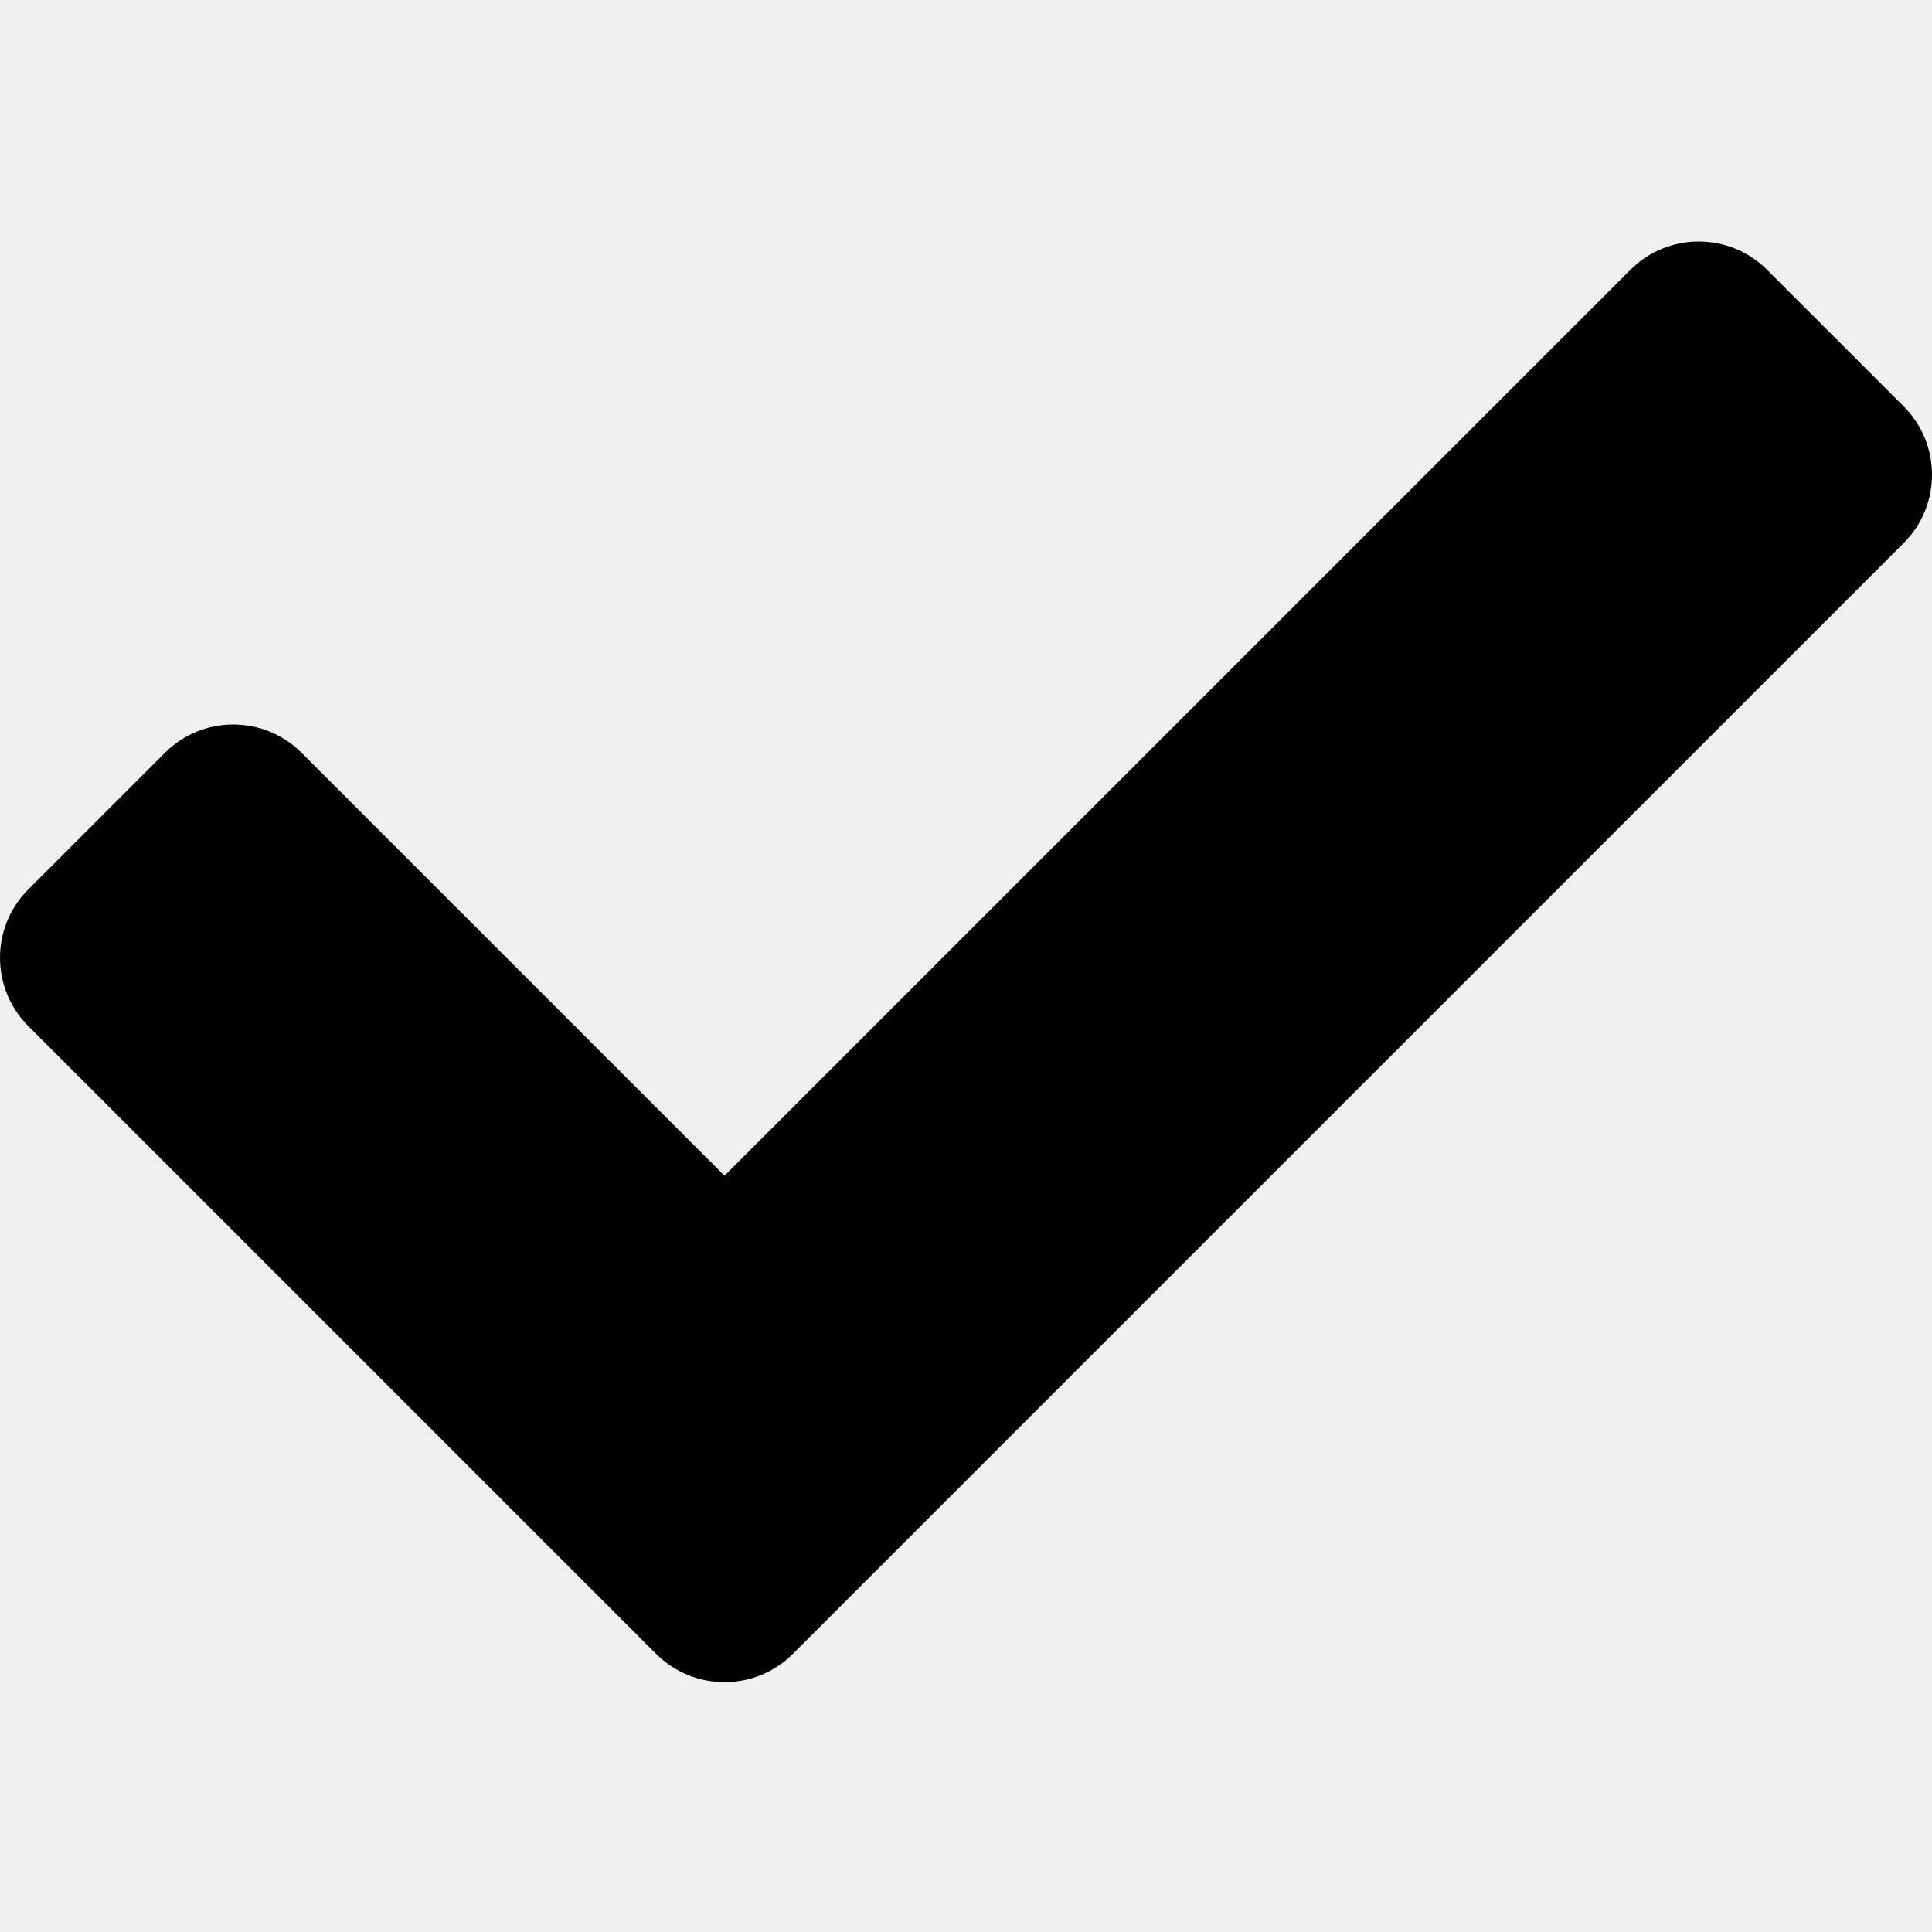
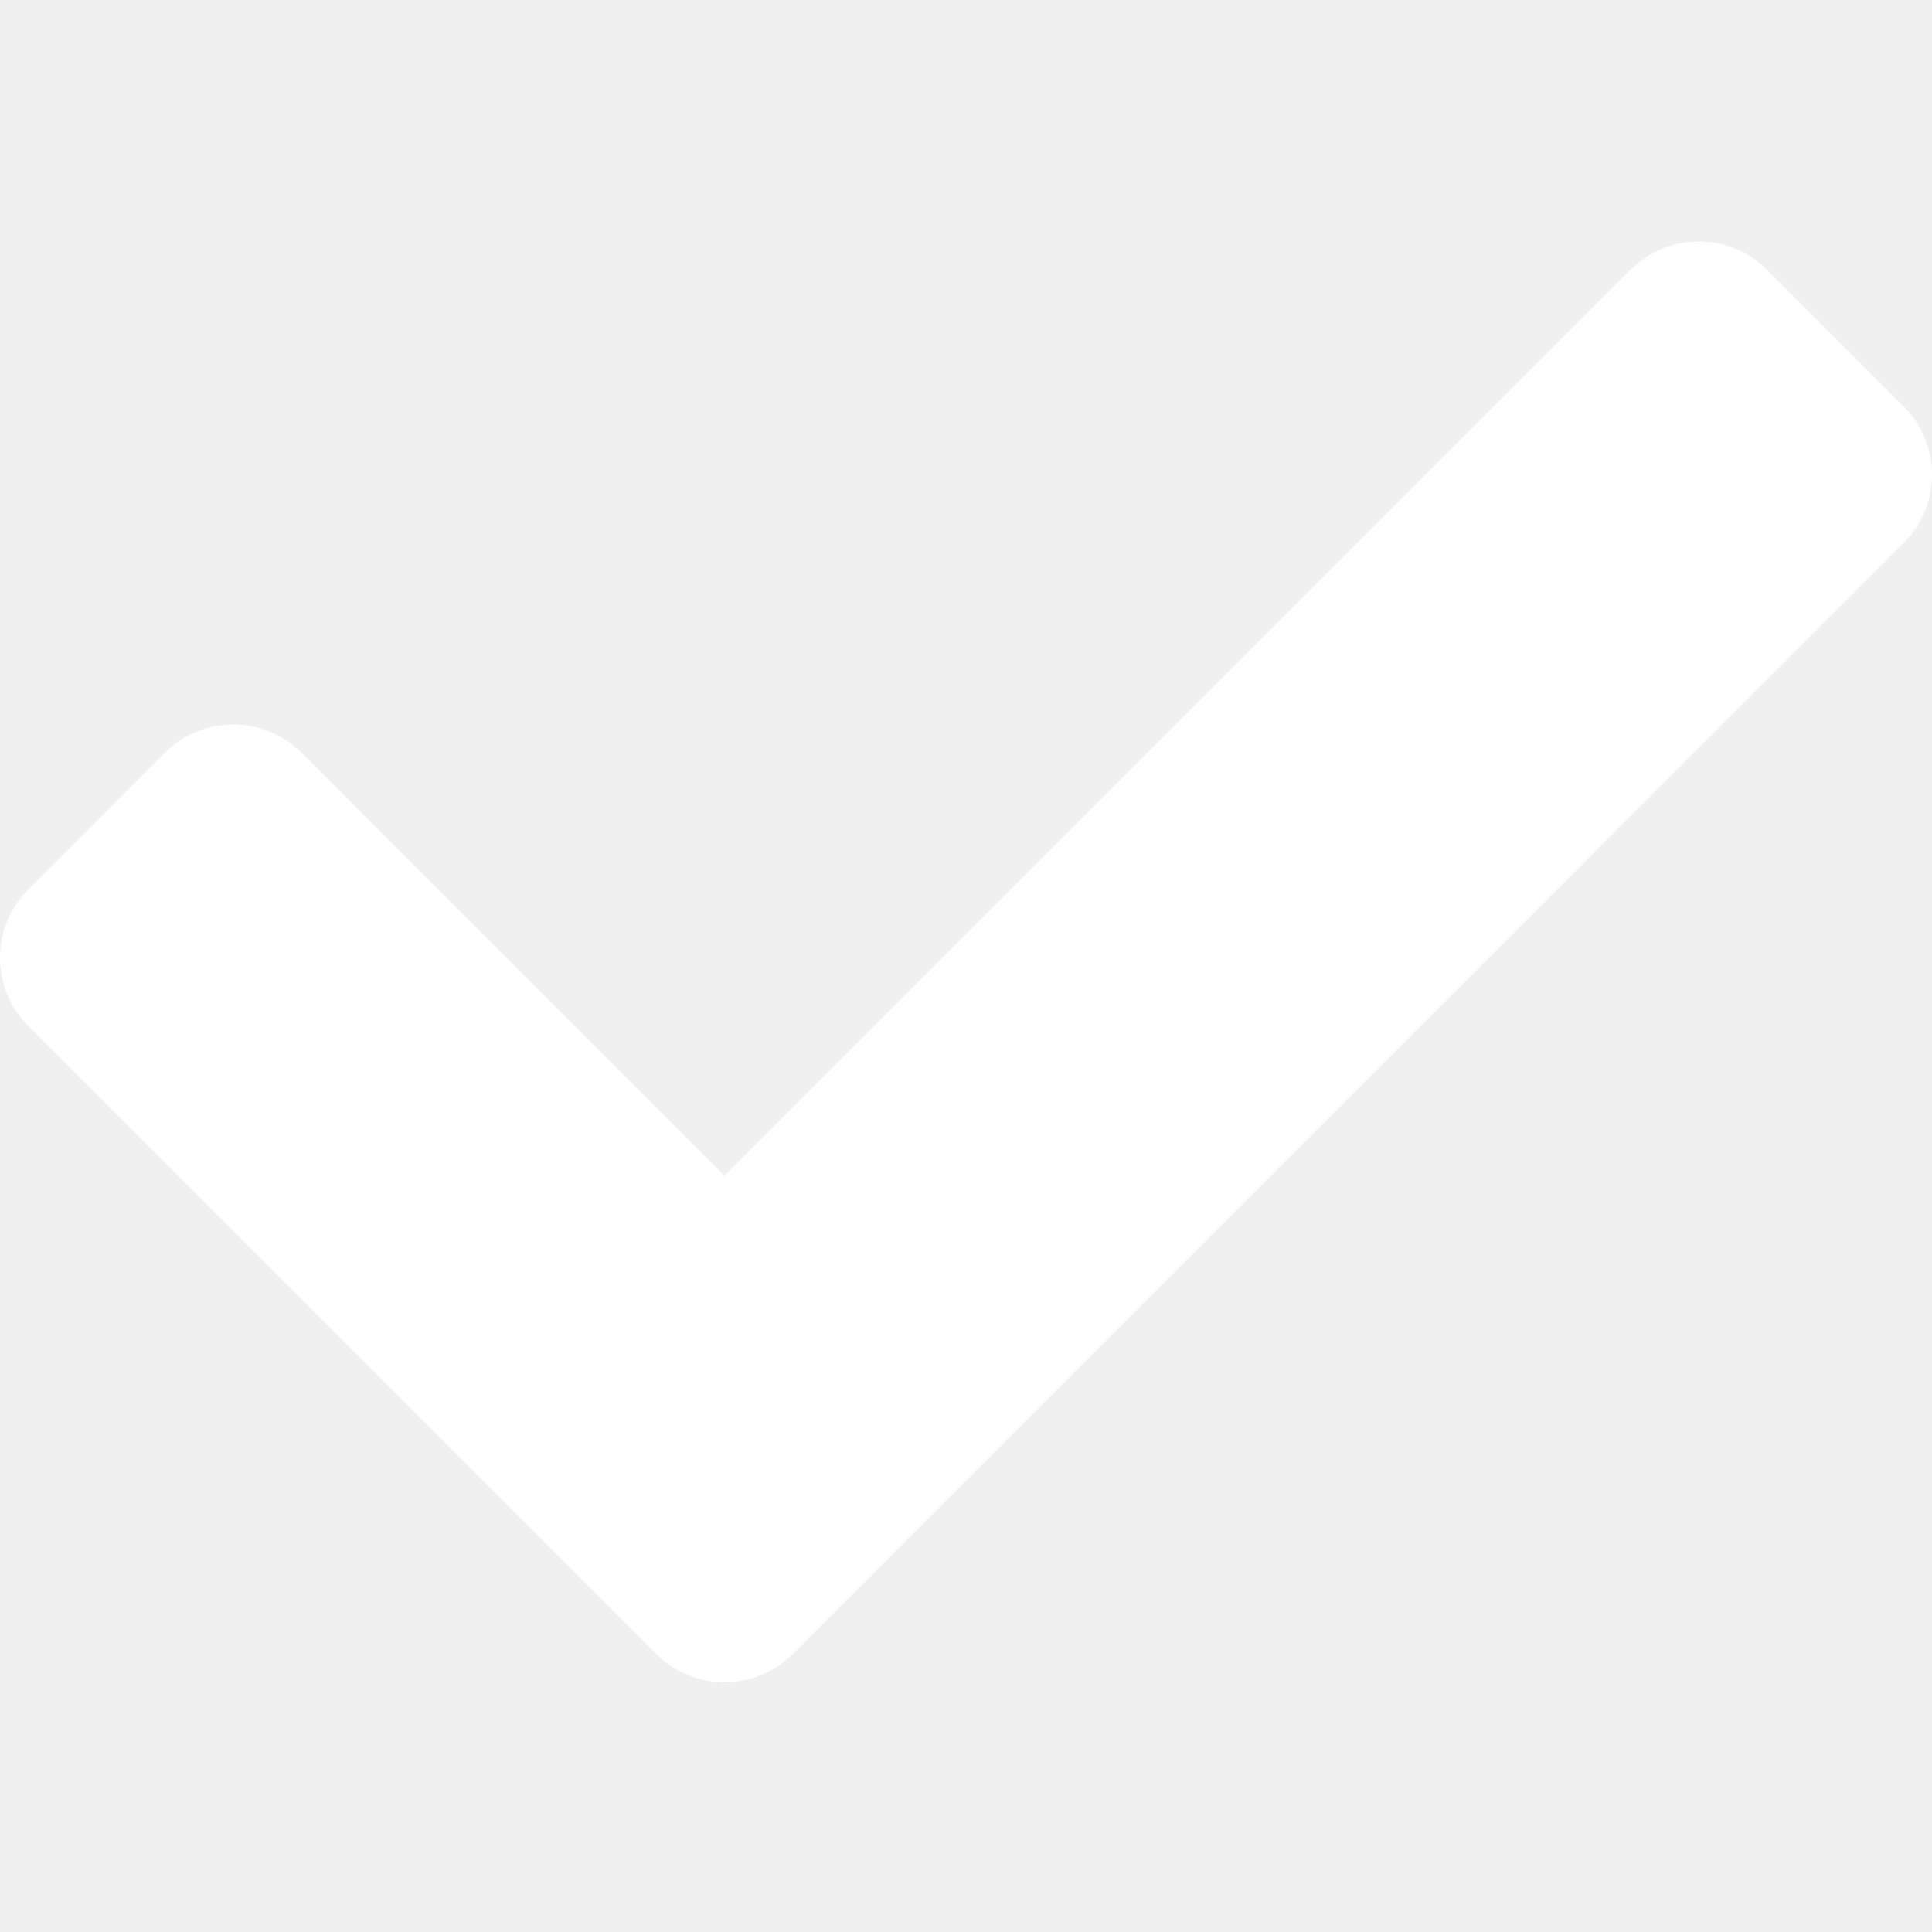
- <svg xmlns="http://www.w3.org/2000/svg" width="16" height="16" viewBox="0 0 16 16" fill="none">
-   <path d="M5.434 13.697L0.234 8.497C-0.078 8.185 -0.078 7.678 0.234 7.366L1.366 6.234C1.678 5.922 2.185 5.922 2.497 6.234L6 9.737L13.503 2.234C13.815 1.922 14.322 1.922 14.634 2.234L15.766 3.366C16.078 3.678 16.078 4.185 15.766 4.497L6.566 13.697C6.253 14.009 5.747 14.009 5.434 13.697Z" fill="black" />
+ <svg xmlns="http://www.w3.org/2000/svg" width="24" height="24" viewBox="0 0 24 24" fill="none">
+   <path d="M8.151 20.546L0.351 12.746C-0.117 12.277 -0.117 11.517 0.351 11.049L2.048 9.351C2.517 8.883 3.277 8.883 3.746 9.351L9 14.606L20.255 3.351C20.723 2.883 21.483 2.883 21.951 3.351L23.648 5.049C24.117 5.517 24.117 6.277 23.648 6.746L9.849 20.546C9.38 21.014 8.62 21.014 8.151 20.546Z" fill="white" />
</svg>
